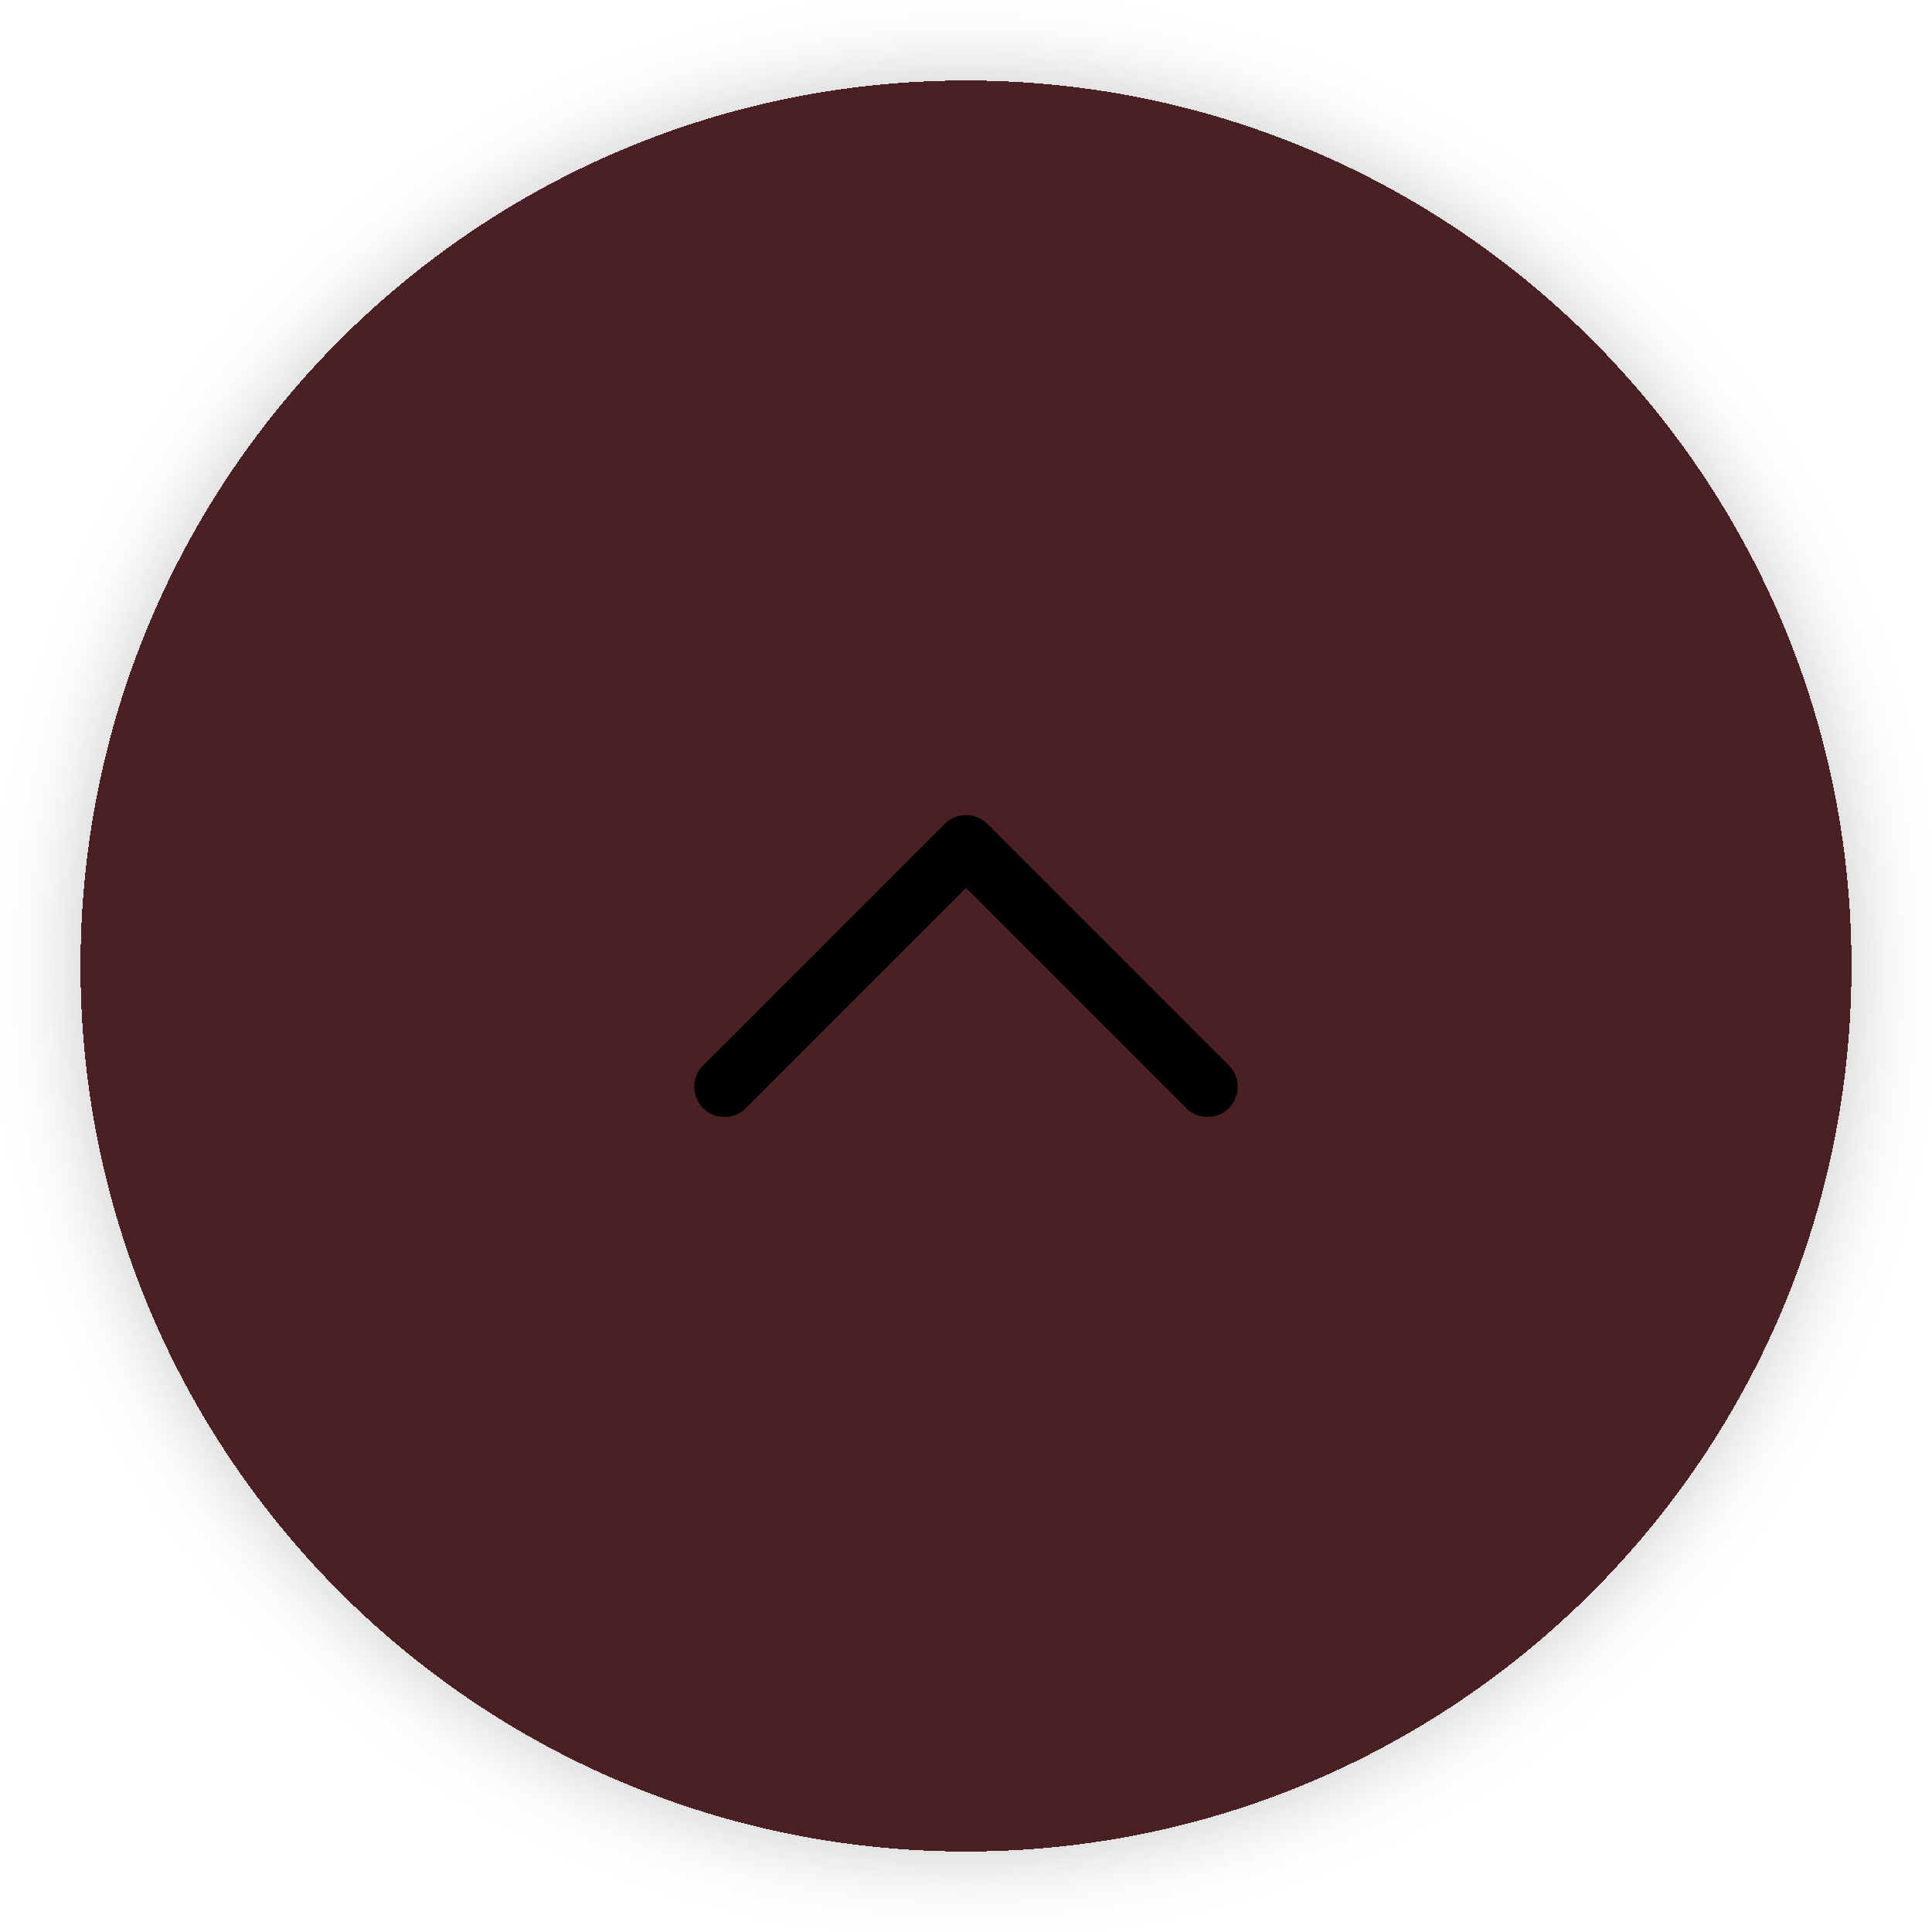
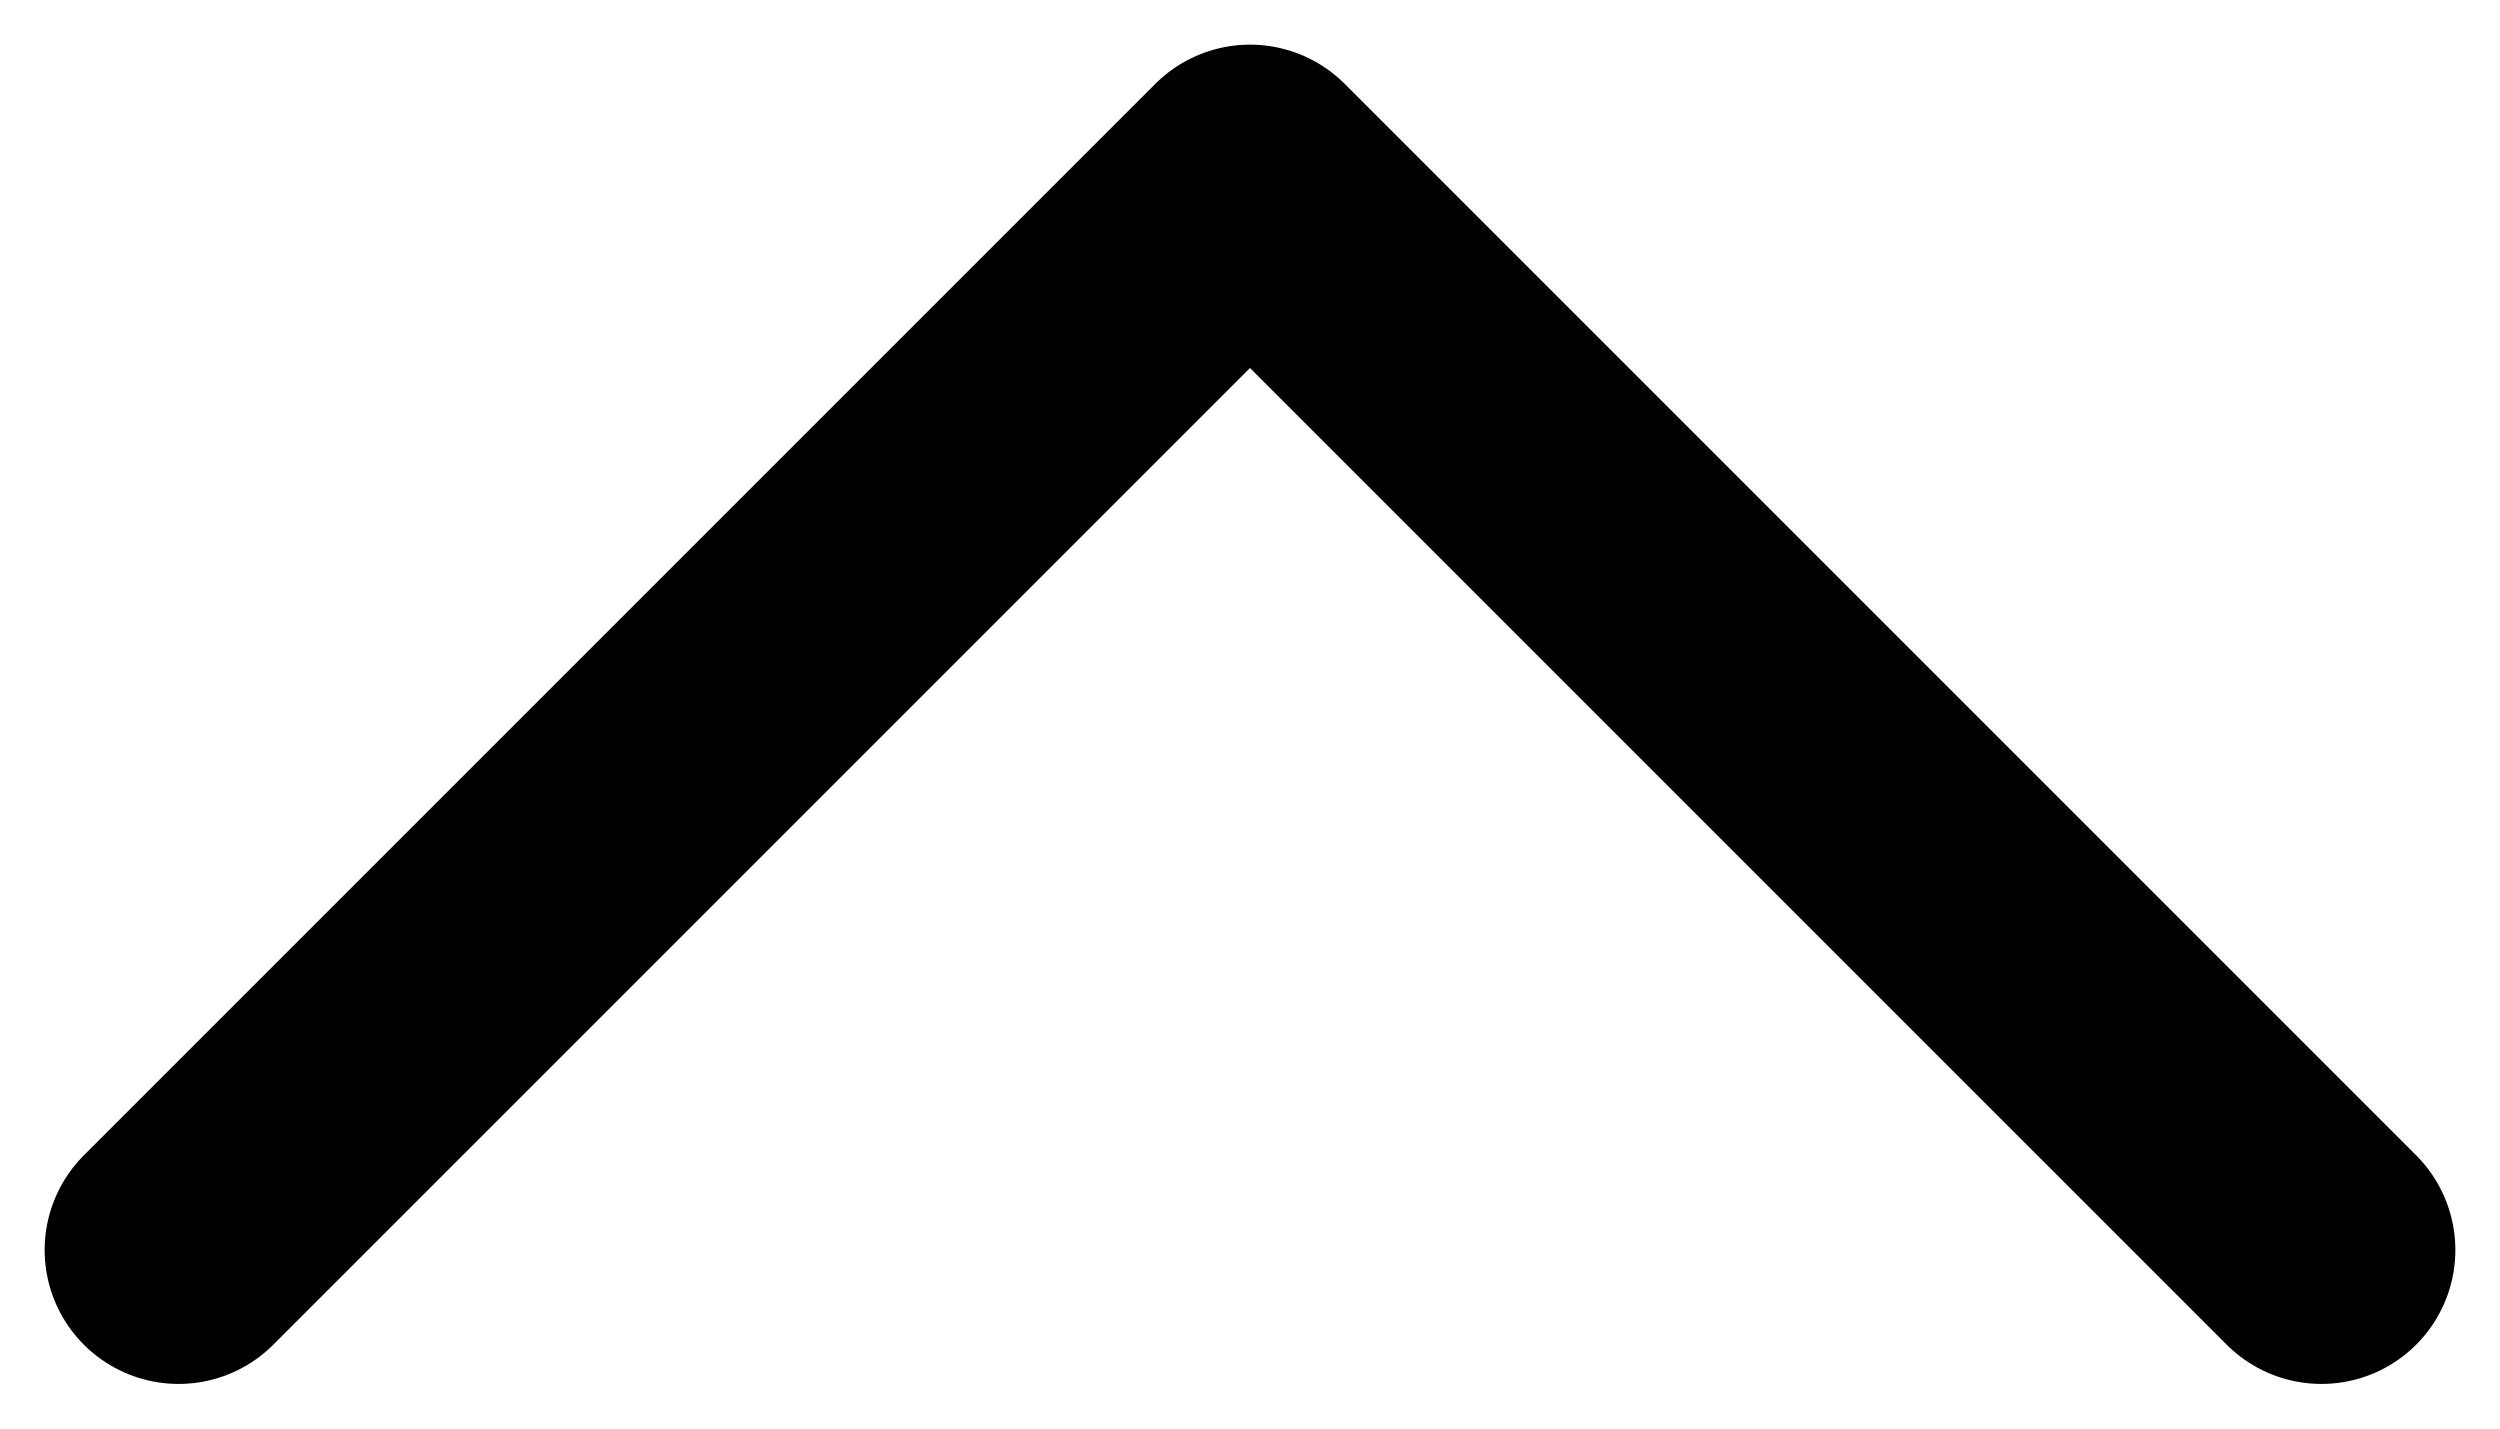
- <svg xmlns="http://www.w3.org/2000/svg" width="48" height="48" viewBox="0 0 48 48" fill="none">
-   <g filter="url(#filter0_d_2416_24644)">
-     <rect x="2" y="2" width="44" height="44" rx="22" fill="#4B2024" shape-rendering="crispEdges" />
-     <path d="M18 27L24 21L30 27" stroke="currentColor" stroke-width="1.5" stroke-linecap="round" stroke-linejoin="round" />
-   </g>
-   <defs>
-     <filter id="filter0_d_2416_24644" x="0" y="0" width="48" height="48" filterUnits="userSpaceOnUse" color-interpolation-filters="sRGB">
-       <feFlood flood-opacity="0" result="BackgroundImageFix" />
-       <feColorMatrix in="SourceAlpha" type="matrix" values="0 0 0 0 0 0 0 0 0 0 0 0 0 0 0 0 0 0 127 0" result="hardAlpha" />
-       <feOffset />
-       <feGaussianBlur stdDeviation="1" />
-       <feComposite in2="hardAlpha" operator="out" />
-       <feColorMatrix type="matrix" values="0 0 0 0 0.132 0 0 0 0 0.132 0 0 0 0 0.132 0 0 0 0.25 0" />
-       <feBlend mode="normal" in2="BackgroundImageFix" result="effect1_dropShadow_2416_24644" />
-       <feBlend mode="normal" in="SourceGraphic" in2="effect1_dropShadow_2416_24644" result="shape" />
-     </filter>
-   </defs>
+ <svg xmlns="http://www.w3.org/2000/svg" width="14" height="8" viewBox="0 0 14 8" fill="none">
+   <path id="Icon" d="M1 7L7 1L13 7" stroke="currentColor" stroke-width="1.5" stroke-linecap="round" stroke-linejoin="round" />
</svg>
